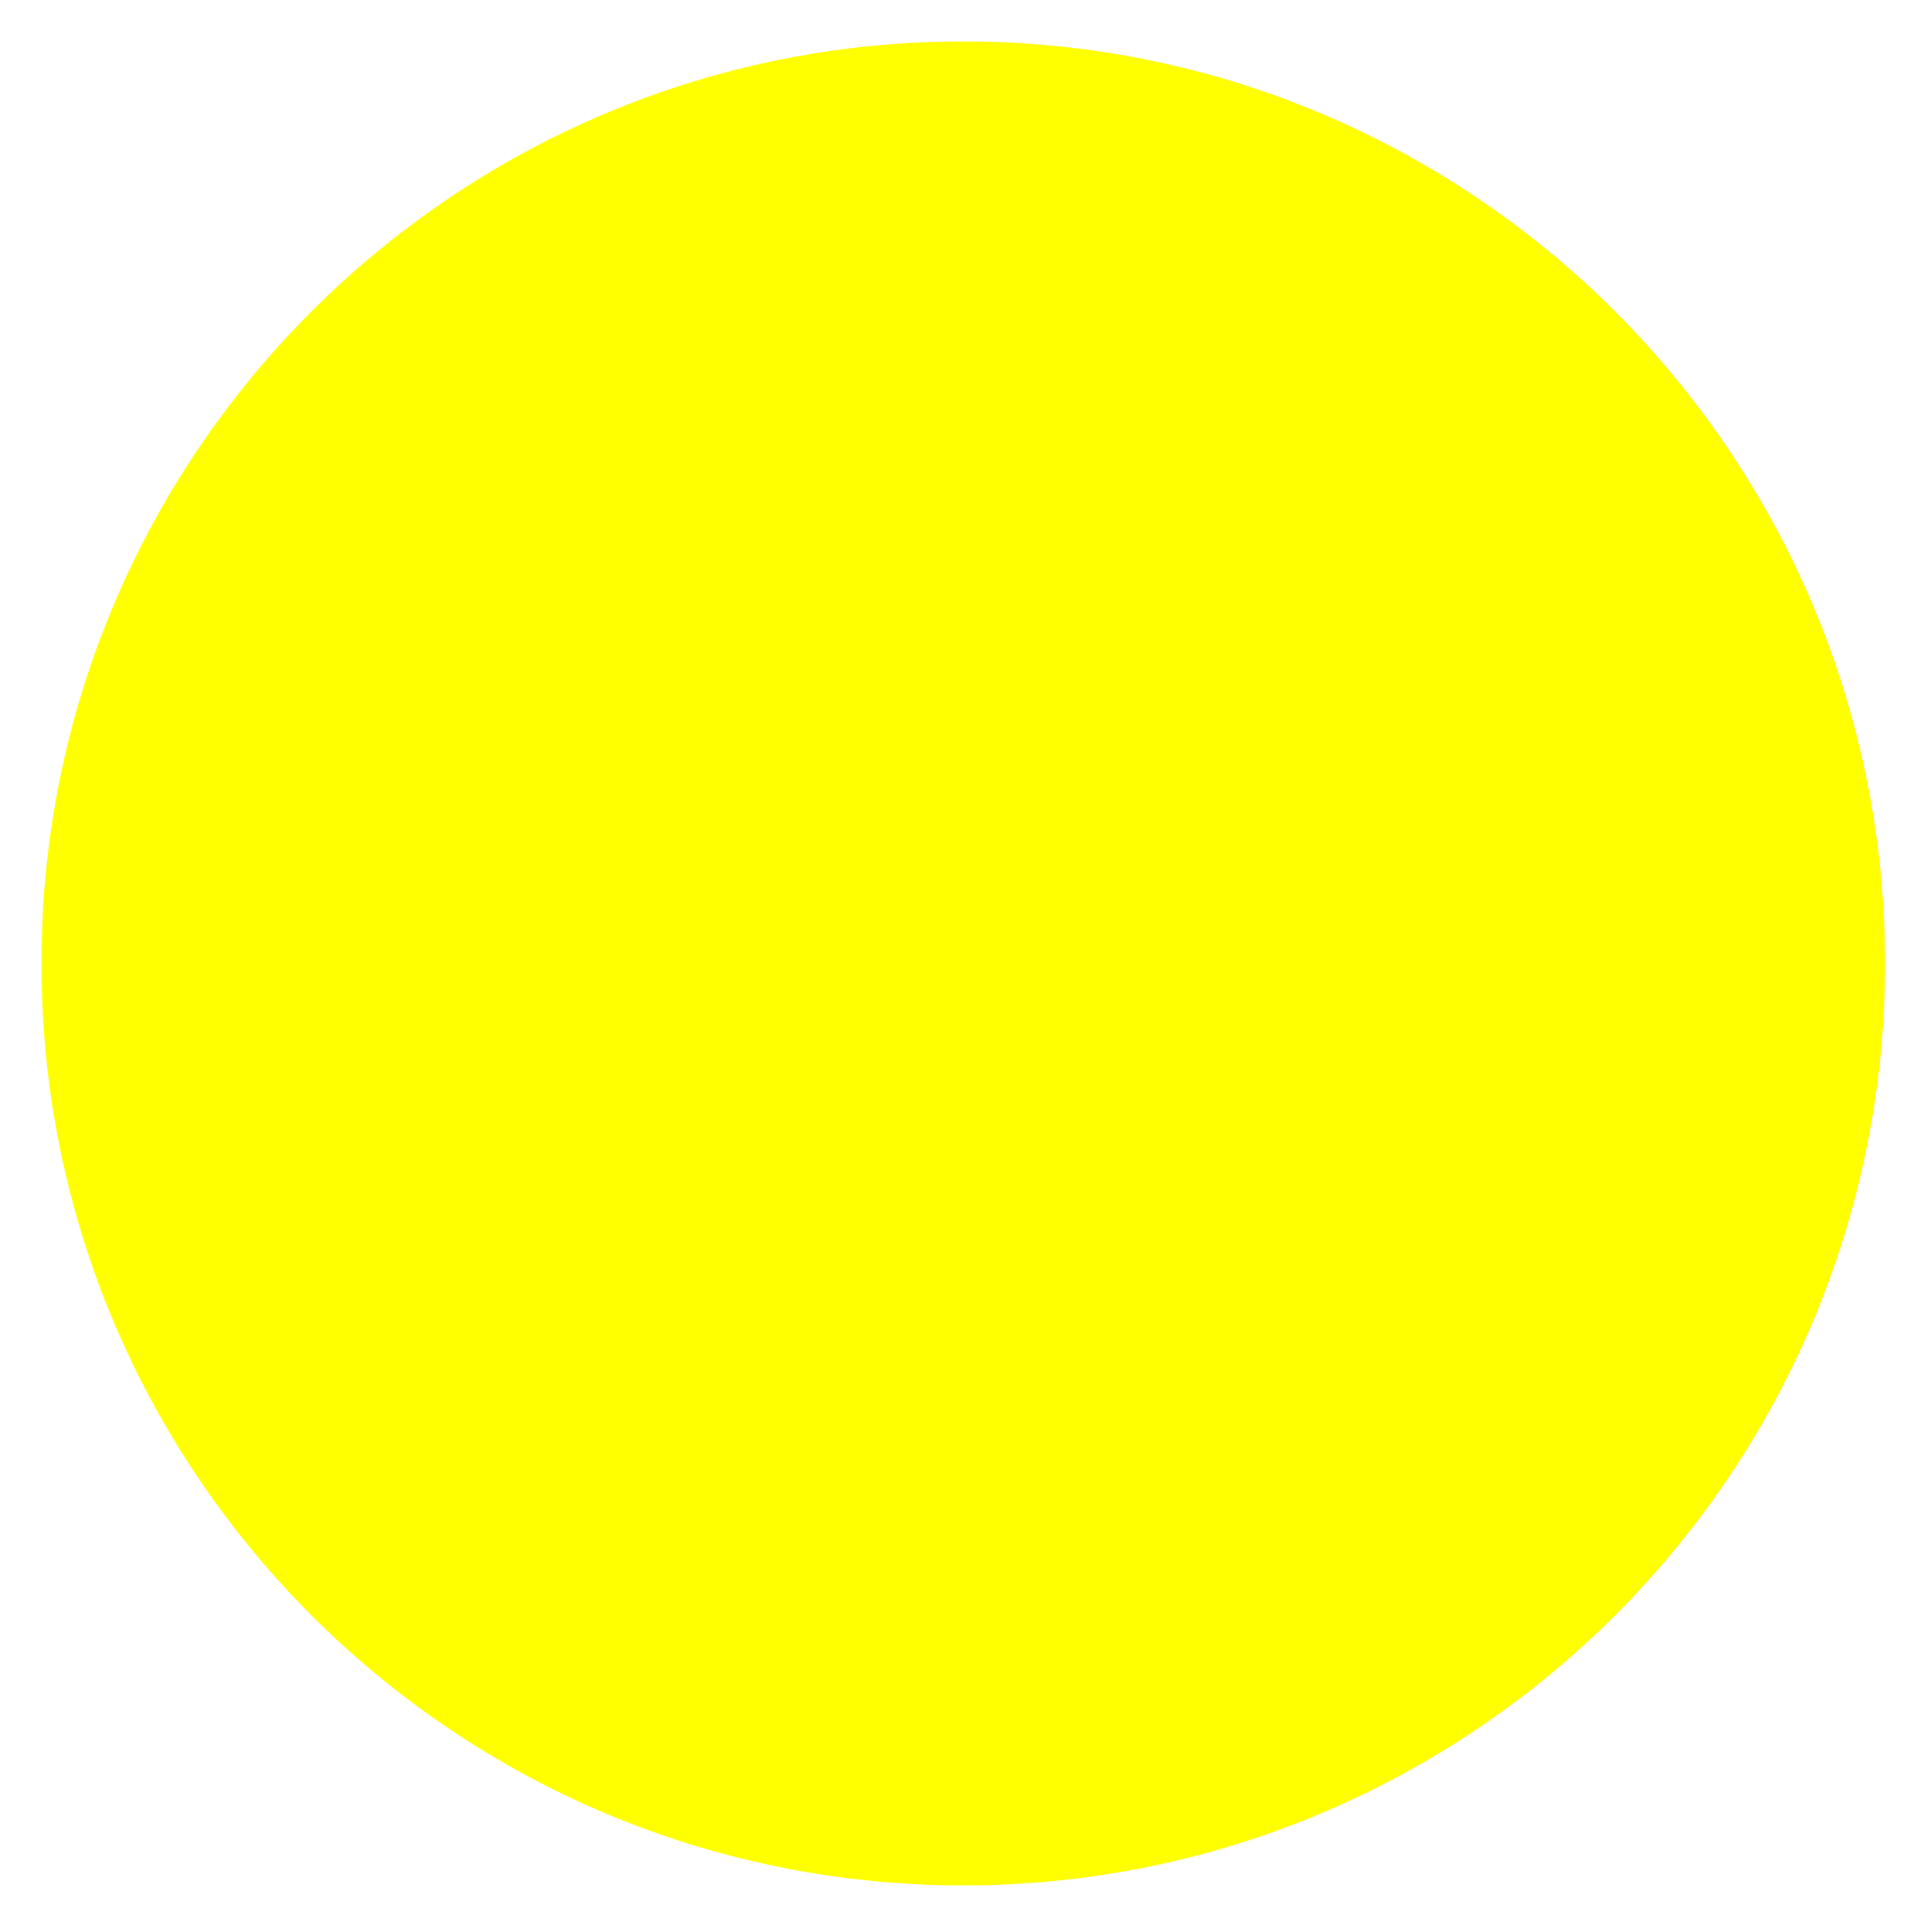
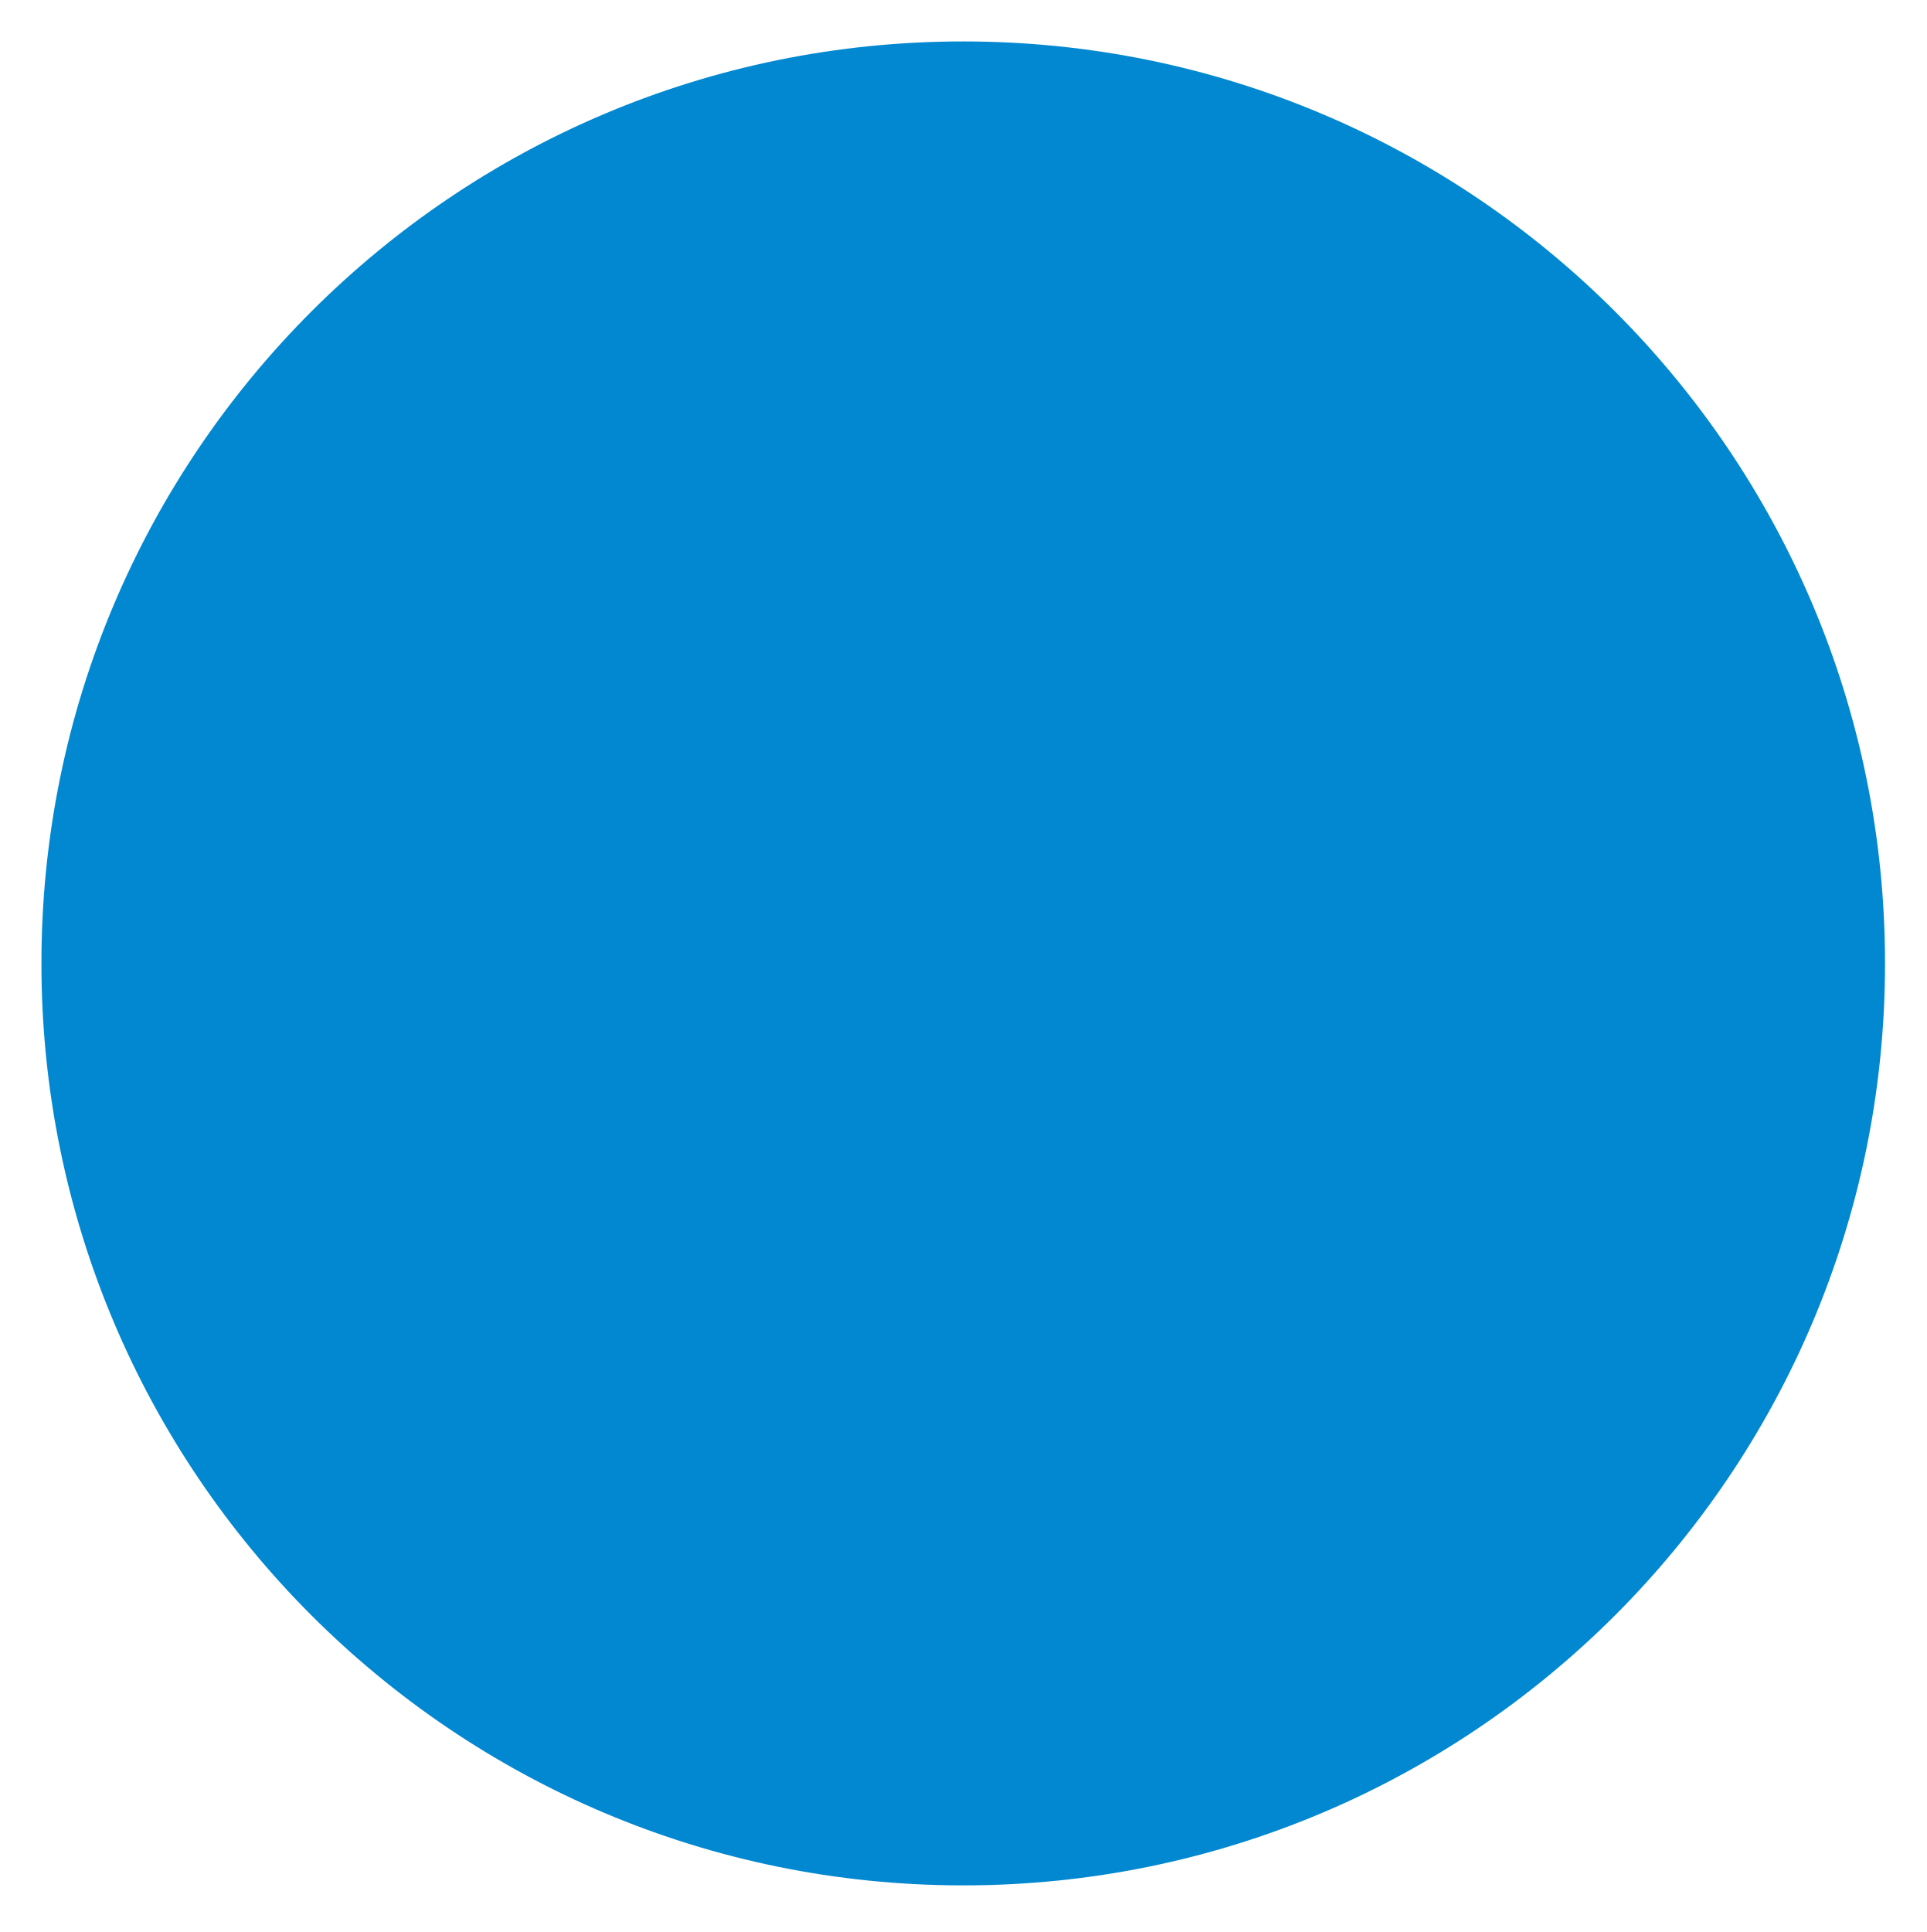
<svg xmlns="http://www.w3.org/2000/svg" version="1.1" id="Layer_1" x="0px" y="0px" viewBox="0 0 186 186.5" style="enable-background:new 0 0 186 186.5;" xml:space="preserve">
  <style type="text/css">
- 	.st0{fill-rule:evenodd;clip-rule:evenodd;fill:#FFFF00;}
+ 	.st0{fill-rule:evenodd;clip-rule:evenodd;fill:#0288D1FF;}
</style>
  <g>
    <circle class="st0" cx="93" cy="93" r="89" />
  </g>
</svg>
